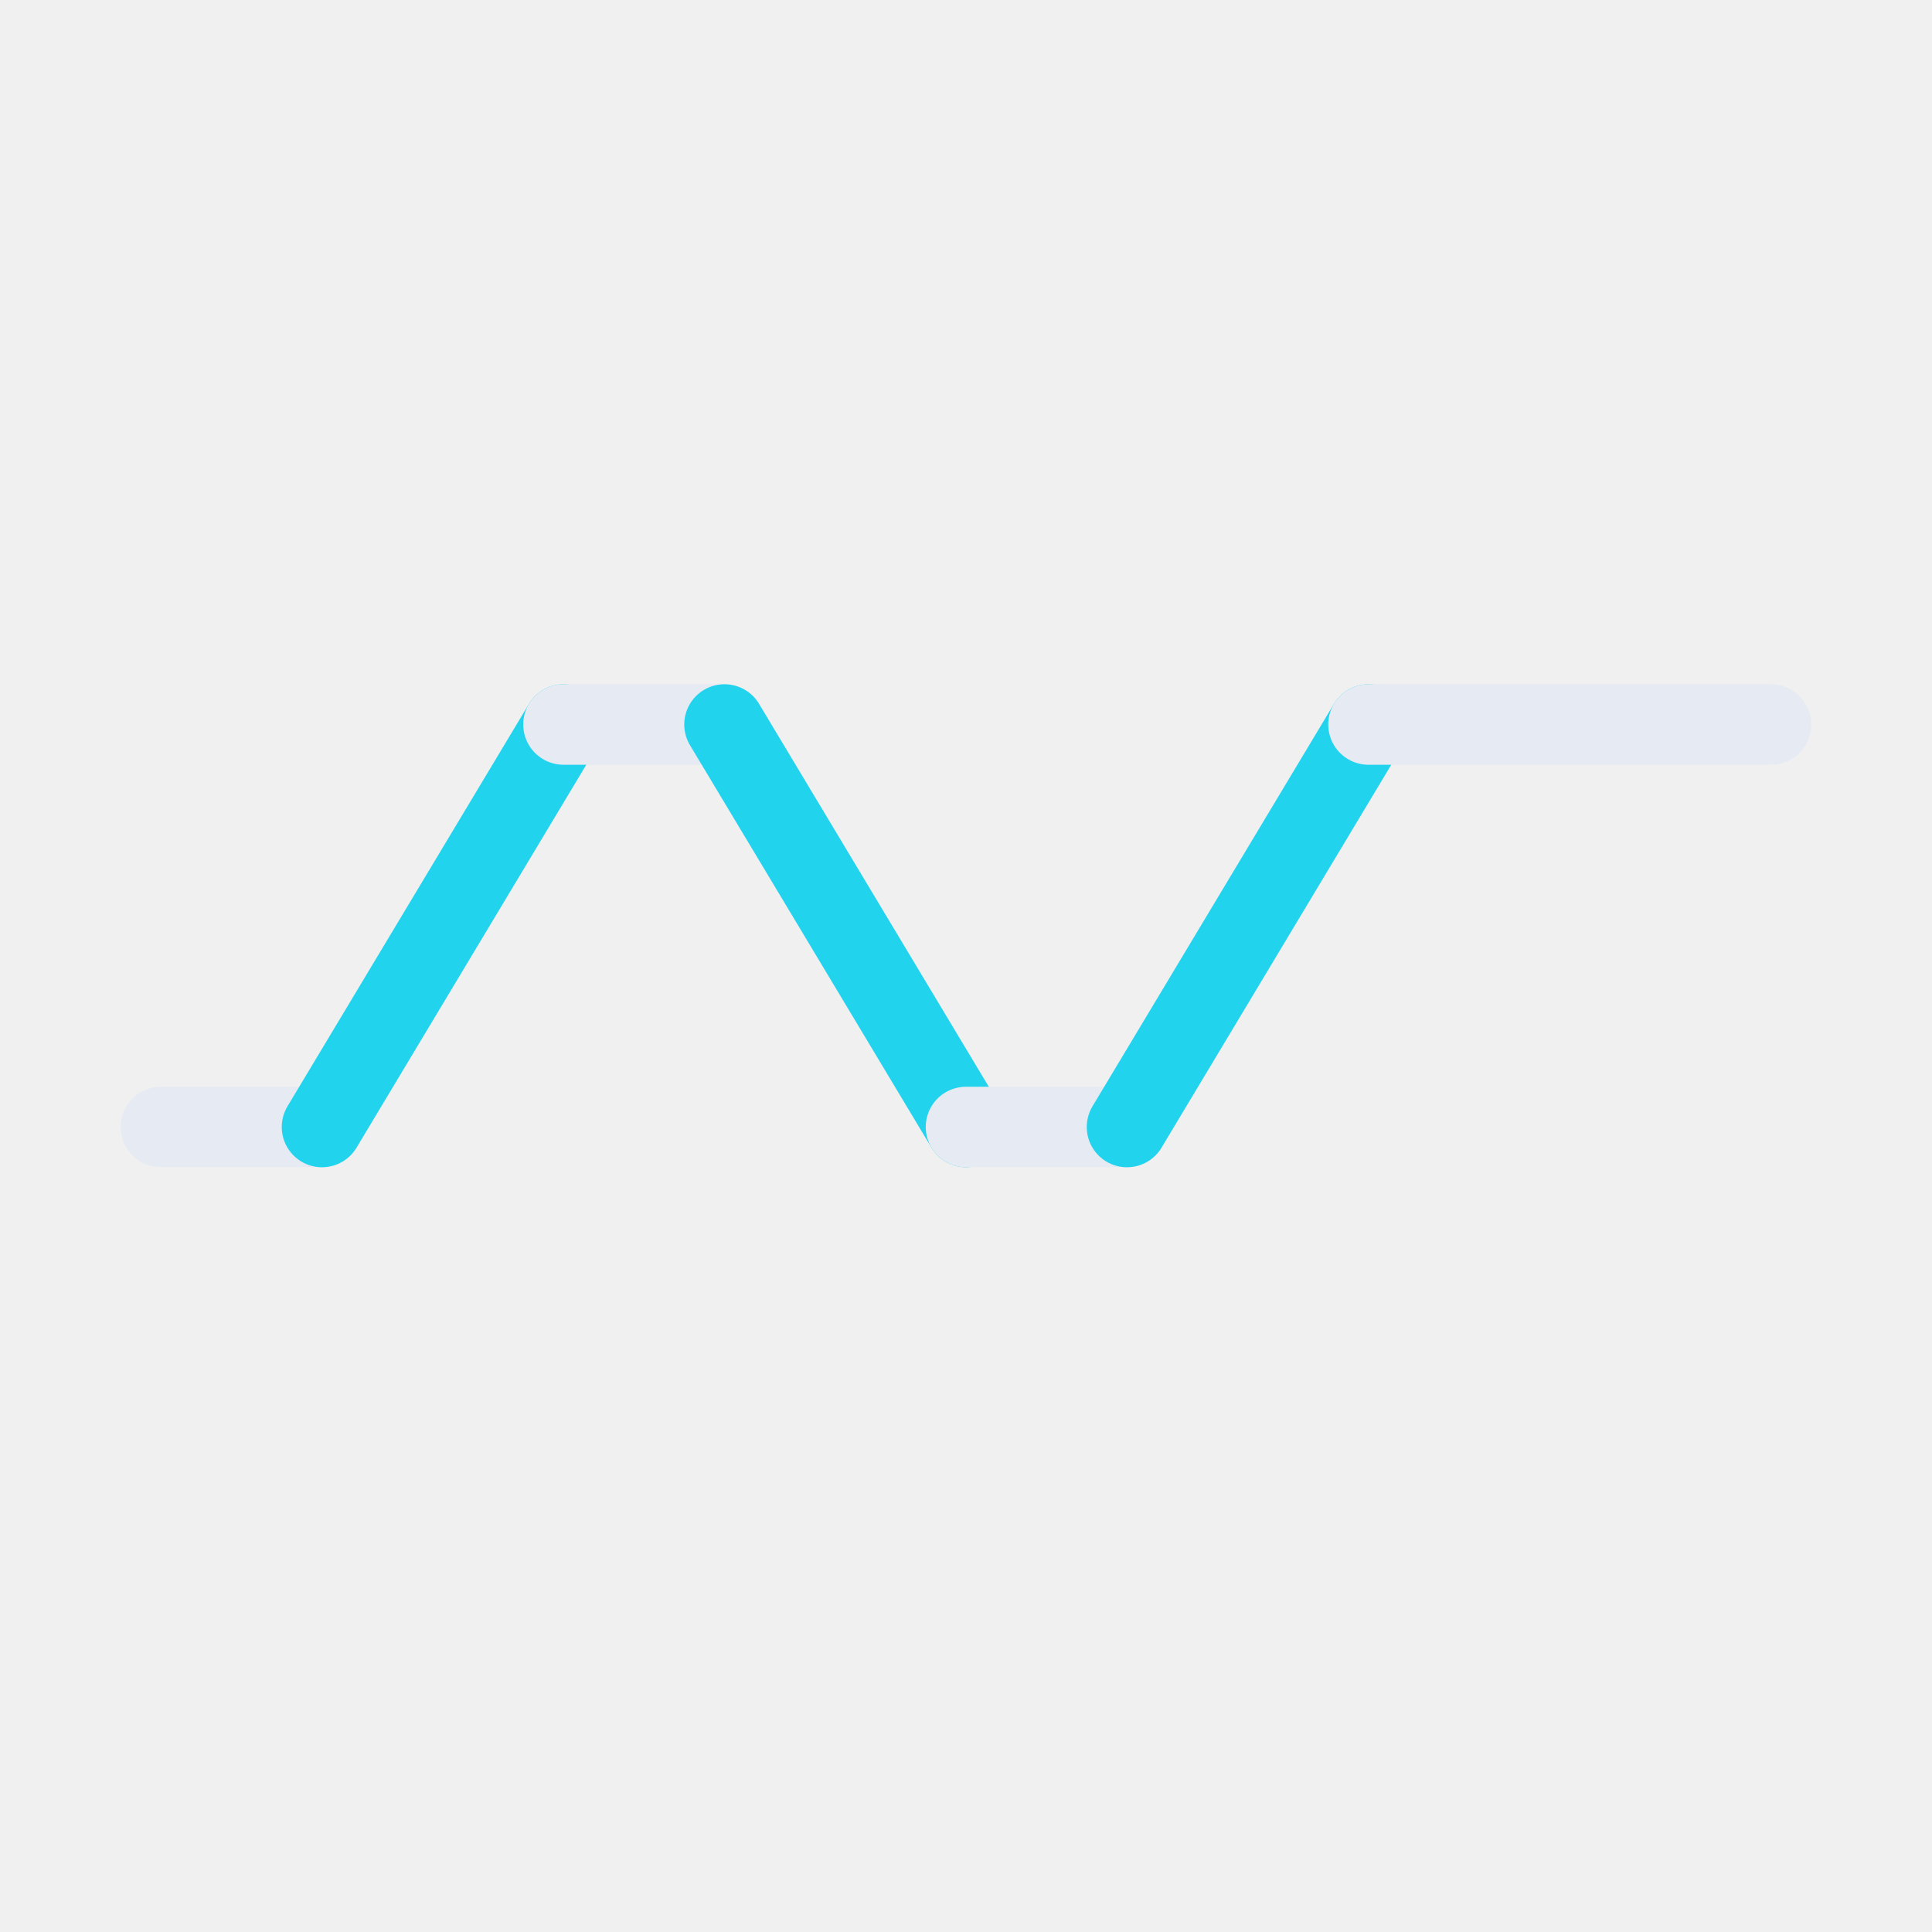
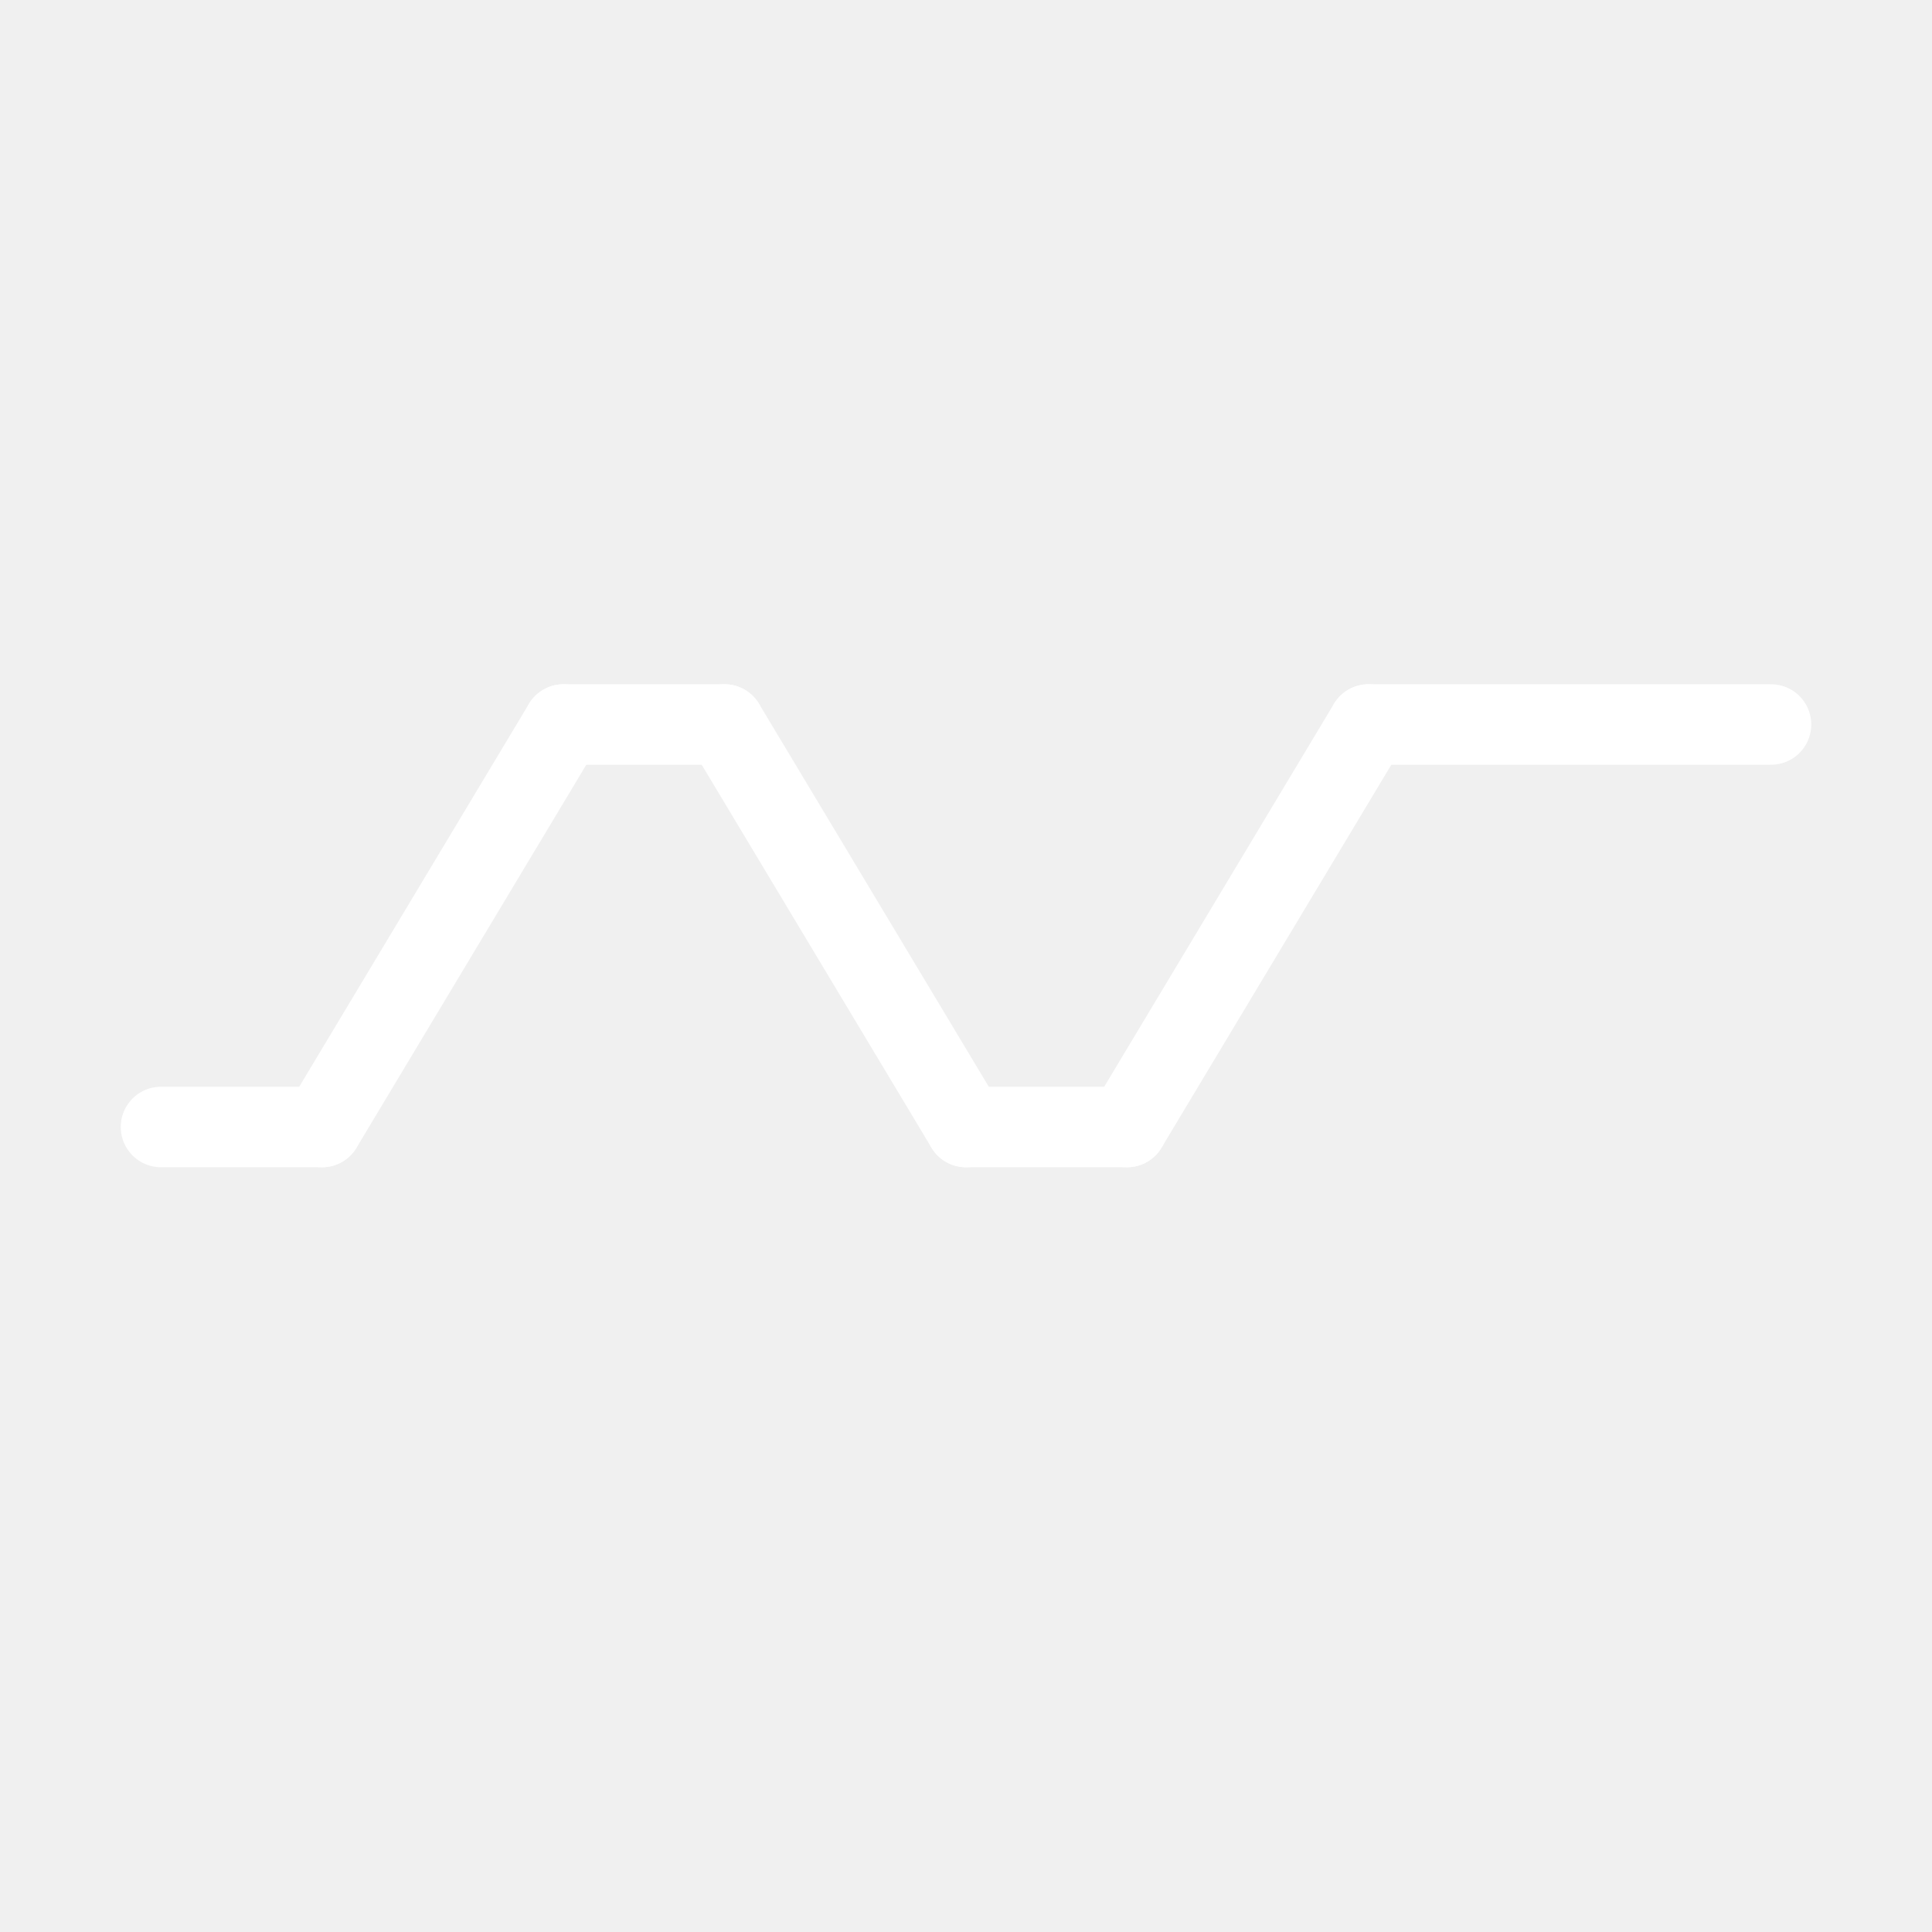
<svg xmlns="http://www.w3.org/2000/svg" width="48" height="48" viewBox="0 0 48 48" fill="none" role="img" aria-labelledby="title">
-   <path d="M4 28 L8 28" stroke="#E6EAF2" stroke-width="2" stroke-linecap="round" stroke-linejoin="round" fill="none" />
-   <path d="M8 28 L14 18" stroke="#22D3EE" stroke-width="2" stroke-linecap="round" stroke-linejoin="round" fill="none" />
-   <path d="M14 18 L18 18" stroke="#E6EAF2" stroke-width="2" stroke-linecap="round" stroke-linejoin="round" fill="none" />
-   <path d="M18 18 L24 28" stroke="#22D3EE" stroke-width="2" stroke-linecap="round" stroke-linejoin="round" fill="none" />
-   <path d="M24 28 L28 28" stroke="#E6EAF2" stroke-width="2" stroke-linecap="round" stroke-linejoin="round" fill="none" />
-   <path d="M28 28 L34 18" stroke="#22D3EE" stroke-width="2" stroke-linecap="round" stroke-linejoin="round" fill="none" />
-   <path d="M34 18 H44" stroke="#E6EAF2" stroke-width="2" stroke-linecap="round" stroke-linejoin="round" fill="none" />
+   <path d="M4 28 L8 28" stroke="#FFFFFF" stroke-width="2" stroke-linecap="round" stroke-linejoin="round" fill="none" />
+   <path d="M8 28 L14 18" stroke="#FFFFFF" stroke-width="2" stroke-linecap="round" stroke-linejoin="round" fill="none" />
+   <path d="M14 18 L18 18" stroke="#FFFFFF" stroke-width="2" stroke-linecap="round" stroke-linejoin="round" fill="none" />
+   <path d="M18 18 L24 28" stroke="#FFFFFF" stroke-width="2" stroke-linecap="round" stroke-linejoin="round" fill="none" />
+   <path d="M24 28 L28 28" stroke="#FFFFFF" stroke-width="2" stroke-linecap="round" stroke-linejoin="round" fill="none" />
+   <path d="M28 28 L34 18" stroke="#FFFFFF" stroke-width="2" stroke-linecap="round" stroke-linejoin="round" fill="none" />
+   <path d="M34 18 H44" stroke="#FFFFFF" stroke-width="2" stroke-linecap="round" stroke-linejoin="round" fill="none" />
</svg>
